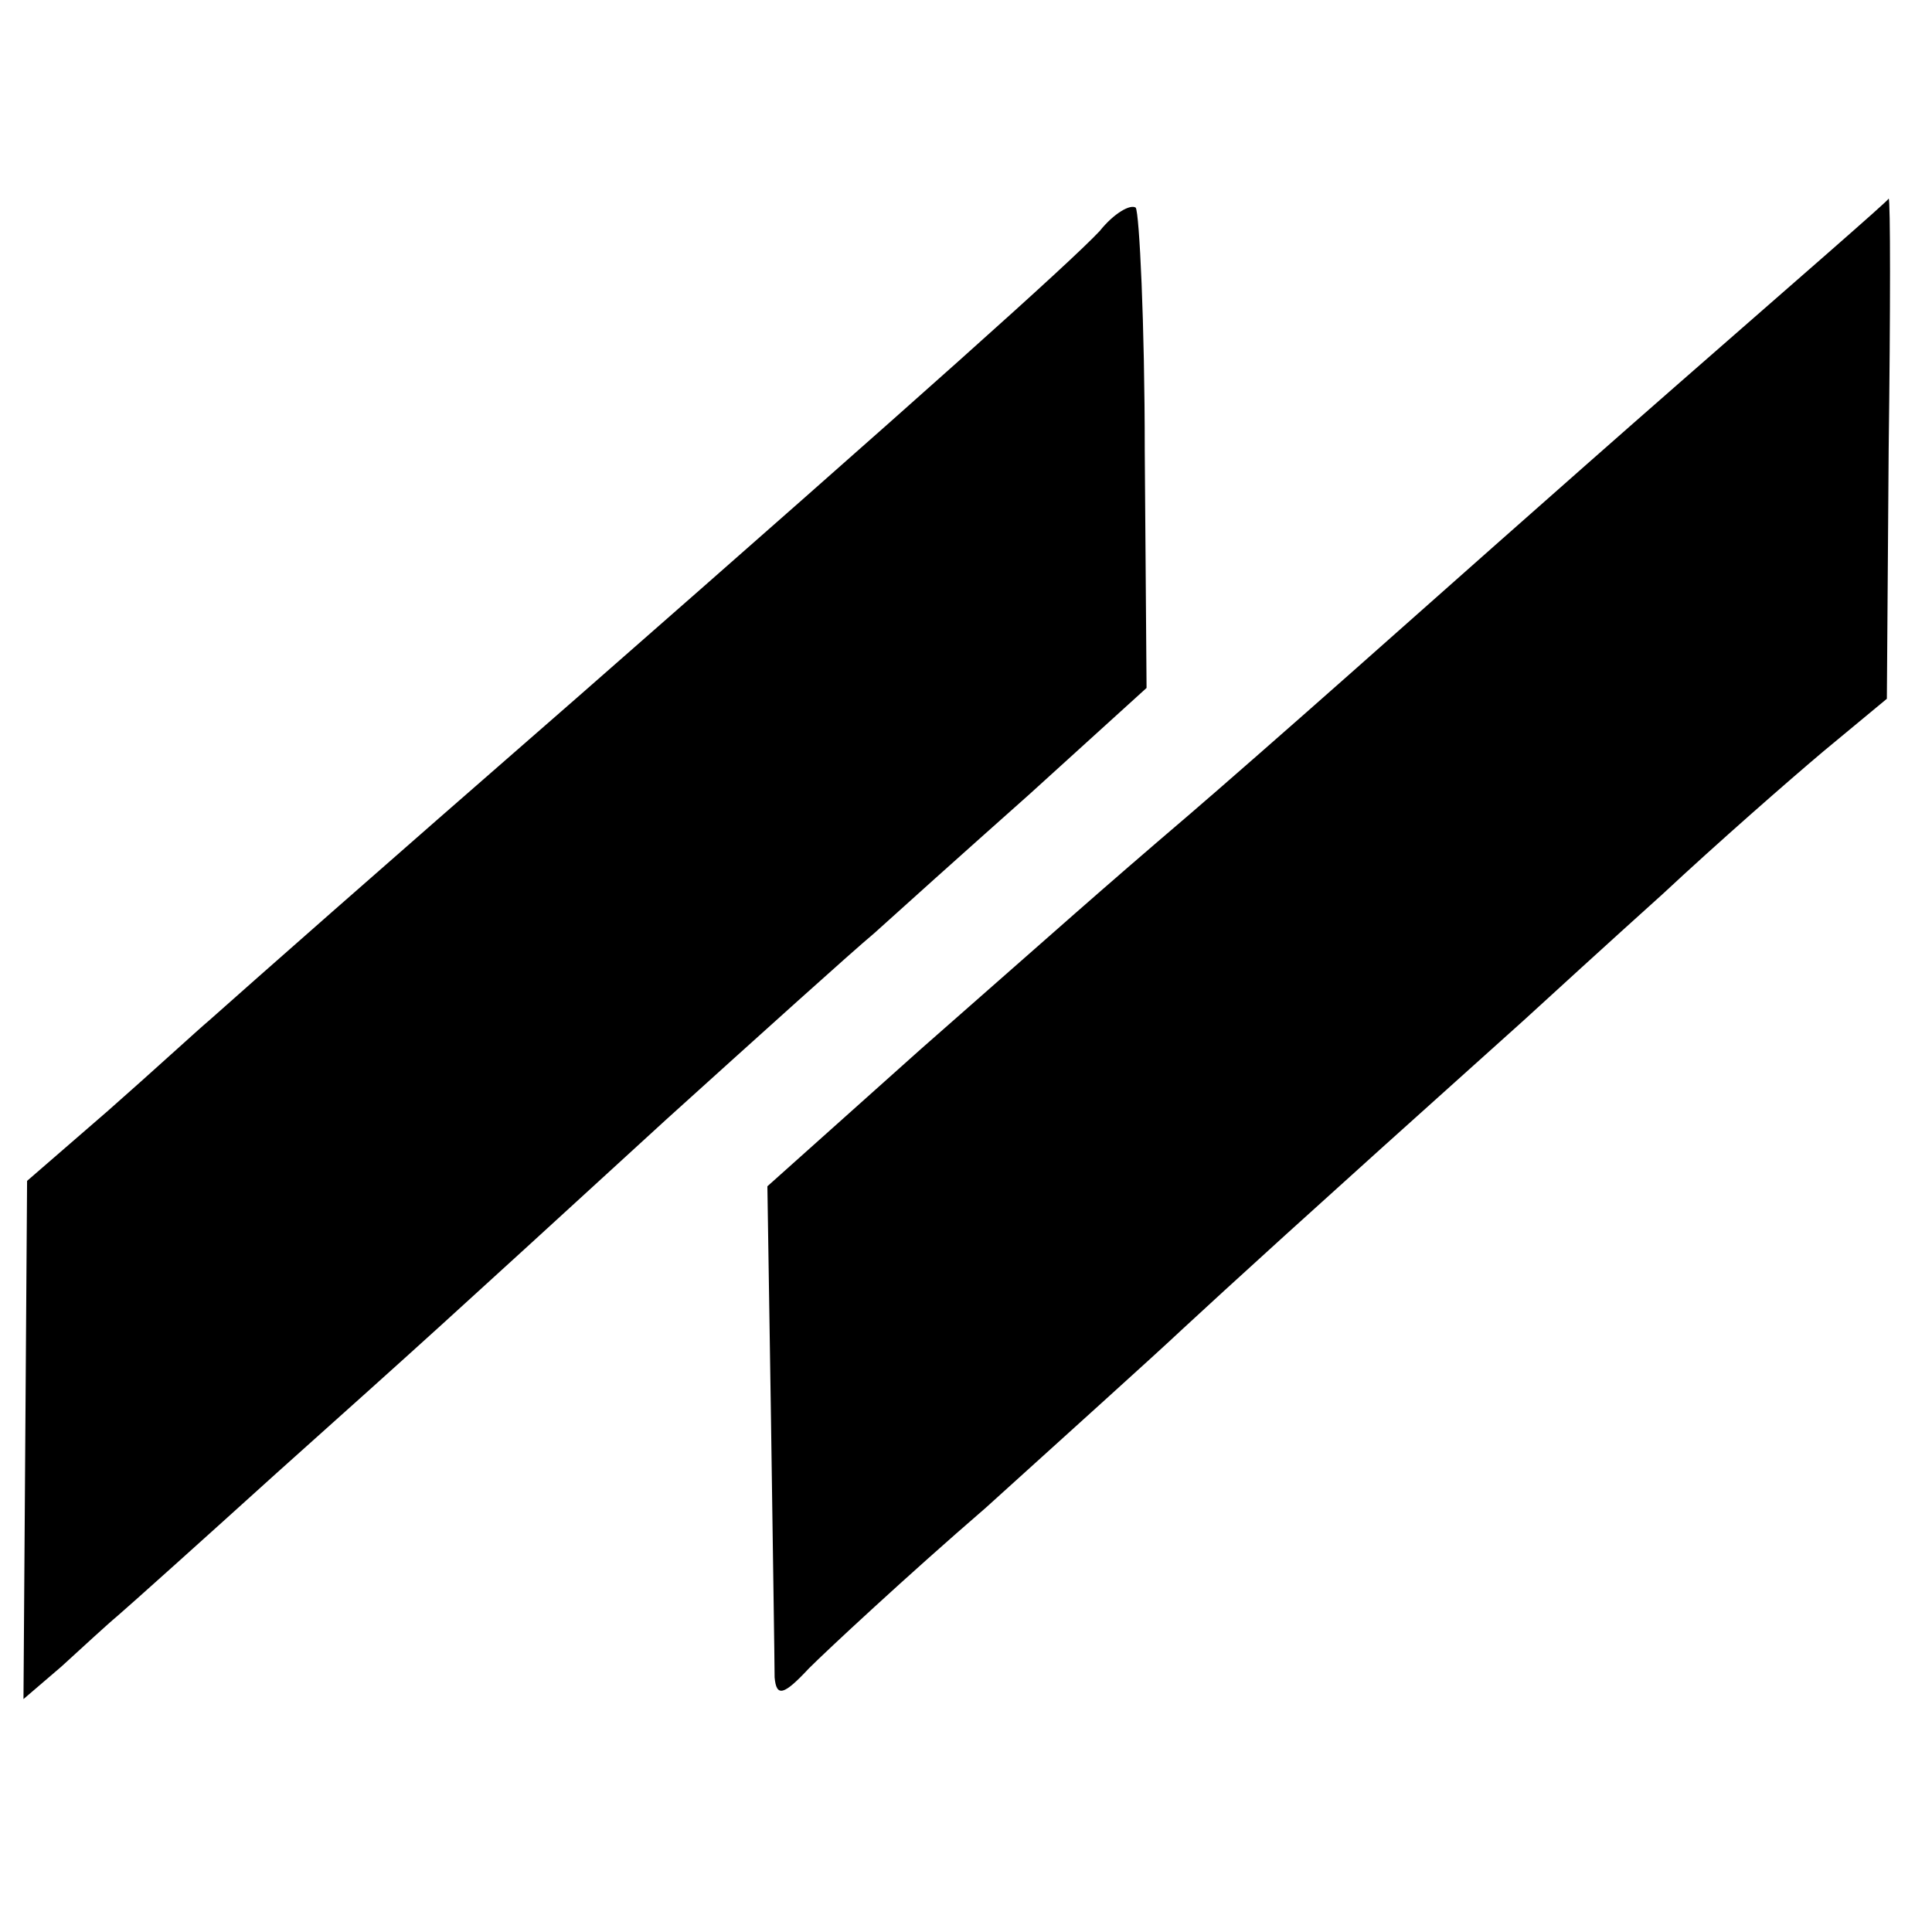
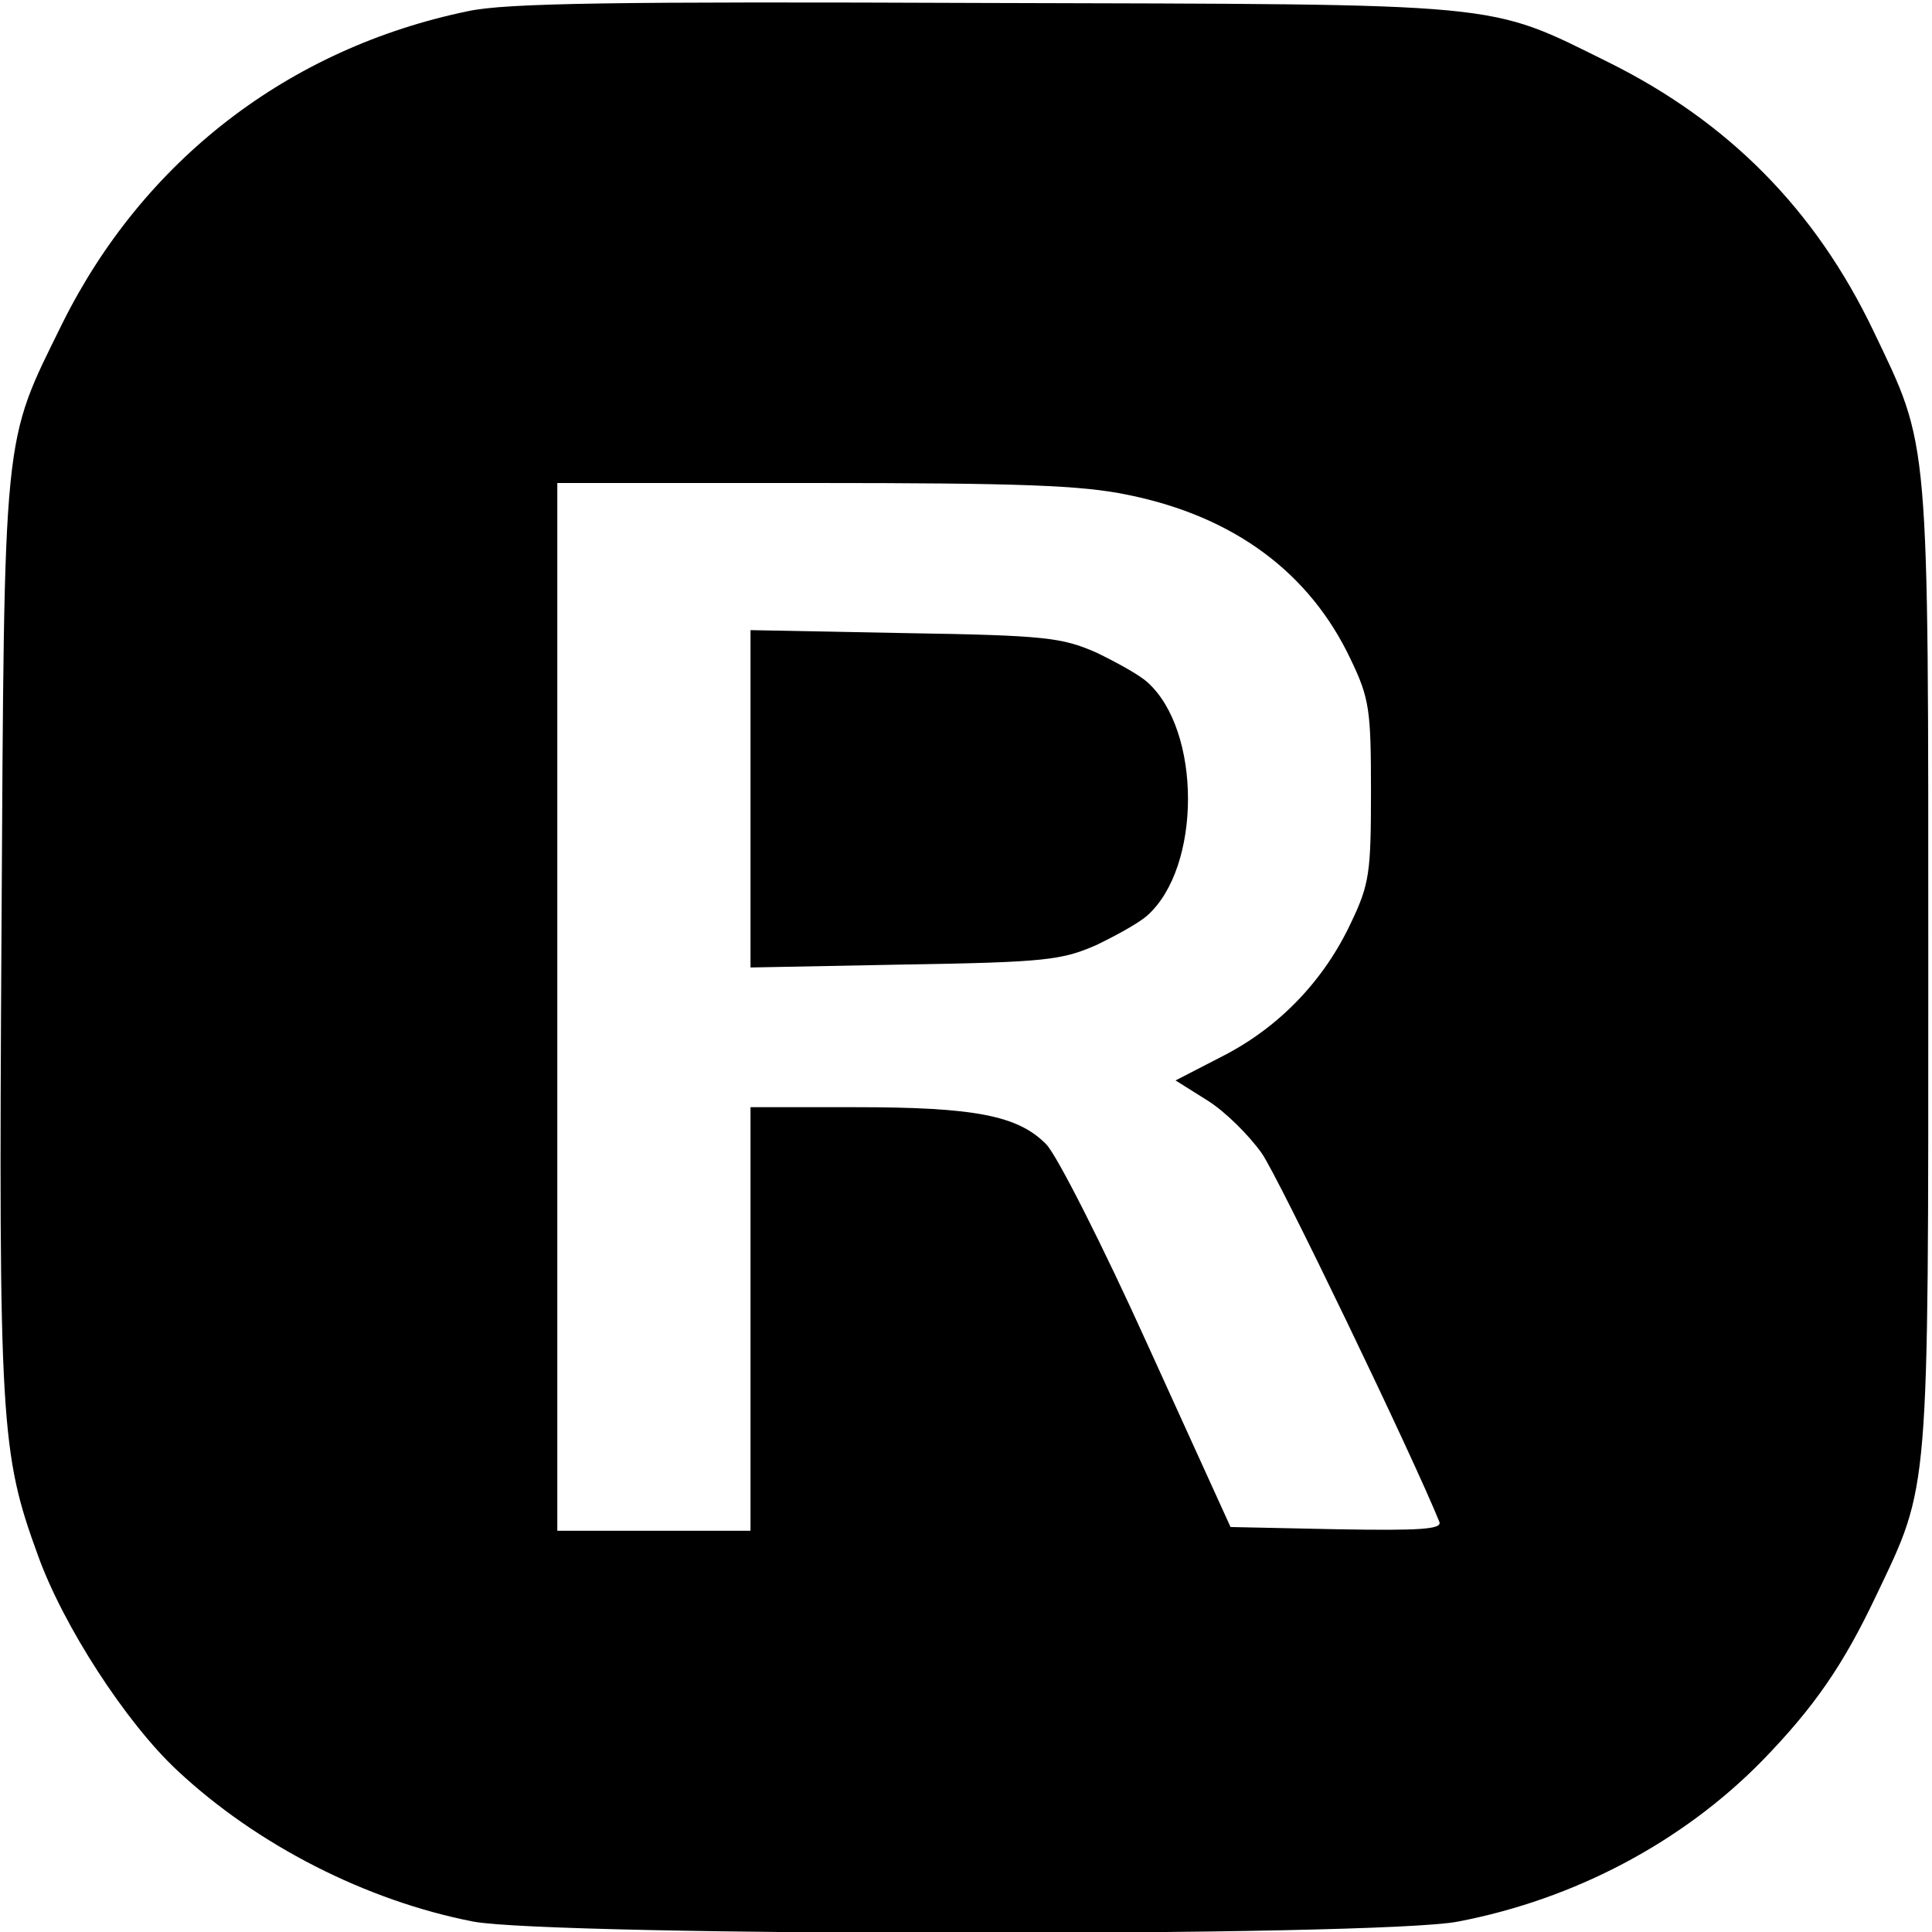
- <svg xmlns="http://www.w3.org/2000/svg" version="1.0" width="107pt" height="107pt" viewBox="0 0 107 107" preserveAspectRatio="xMidYMid meet">
-   <g transform="translate(0,107) scale(0.1,-0.1)" fill="#000000" stroke="none">
-     <path d="M609 942 c-17 -18 -95 -88 -289 -258 -117 -102 -177 -155 -204 -179 -6 -5 -31 -28 -56 -50 l-45 -39 -1 -144 -1 -143 21 18 c11 10 25 23 31 28 7 6 46 41 88 79 86 77 86 77 216 196 52 47 103 93 115 103 11 10 50 45 86 77 l65 59 -1 131 c0 71 -3 132 -5 135 -3 2 -12 -3 -20 -13z" />
-     <path d="M929 857 c-64 -56 -145 -128 -180 -159 -35 -31 -75 -66 -89 -78 -55 -47 -68 -59 -150 -131 l-85 -76 2 -129 c1 -71 2 -135 2 -143 1 -11 5 -10 19 5 10 10 54 51 98 89 43 39 92 83 109 99 26 24 63 58 189 171 12 11 47 43 77 70 30 28 70 63 89 79 l35 29 1 138 c1 77 1 139 0 139 0 -1 -53 -47 -117 -103z" />
+ <svg xmlns="http://www.w3.org/2000/svg" version="1.0" width="260pt" height="260pt" viewBox="0 0 260 260" preserveAspectRatio="xMidYMid meet">
+   <g transform="translate(0,260) scale(0.1,-0.1)" fill="#000000" stroke="none">
+     <path d="M630 2585 c-242 -50 -437 -201 -546 -420 -81 -165 -78 -134 -82 -820 -4 -661 -1 -701 49 -838 34 -95 119 -226 188 -290 107 -100 254 -175 398 -203 108 -20 1217 -21 1325 0 157 30 302 107 409 216 71 73 110 130 154 223 72 151 70 129 70 847 0 722 2 696 -74 855 -78 163 -195 281 -356 361 -166 82 -131 78 -840 80 -496 2 -644 0 -695 -11z m888 -651 c143 -29 245 -105 300 -222 25 -52 27 -68 27 -177 0 -109 -2 -125 -27 -177 -36 -77 -96 -140 -172 -179 l-64 -33 43 -27 c24 -15 56 -47 73 -71 23 -33 204 -409 239 -496 4 -10 -25 -12 -138 -10 l-143 3 -111 244 c-61 135 -123 257 -137 271 -38 39 -97 50 -257 50 l-141 0 0 -285 0 -285 -130 0 -130 0 0 705 0 705 345 0 c277 0 361 -3 423 -16z" />
+     <path d="M1010 1525 l0 -227 208 4 c189 3 211 6 257 26 27 13 58 30 69 40 73 65 73 249 0 314 -11 10 -42 27 -69 40 -46 20 -68 23 -257 26 l-208 4 0 -227z" />
  </g>
</svg>
